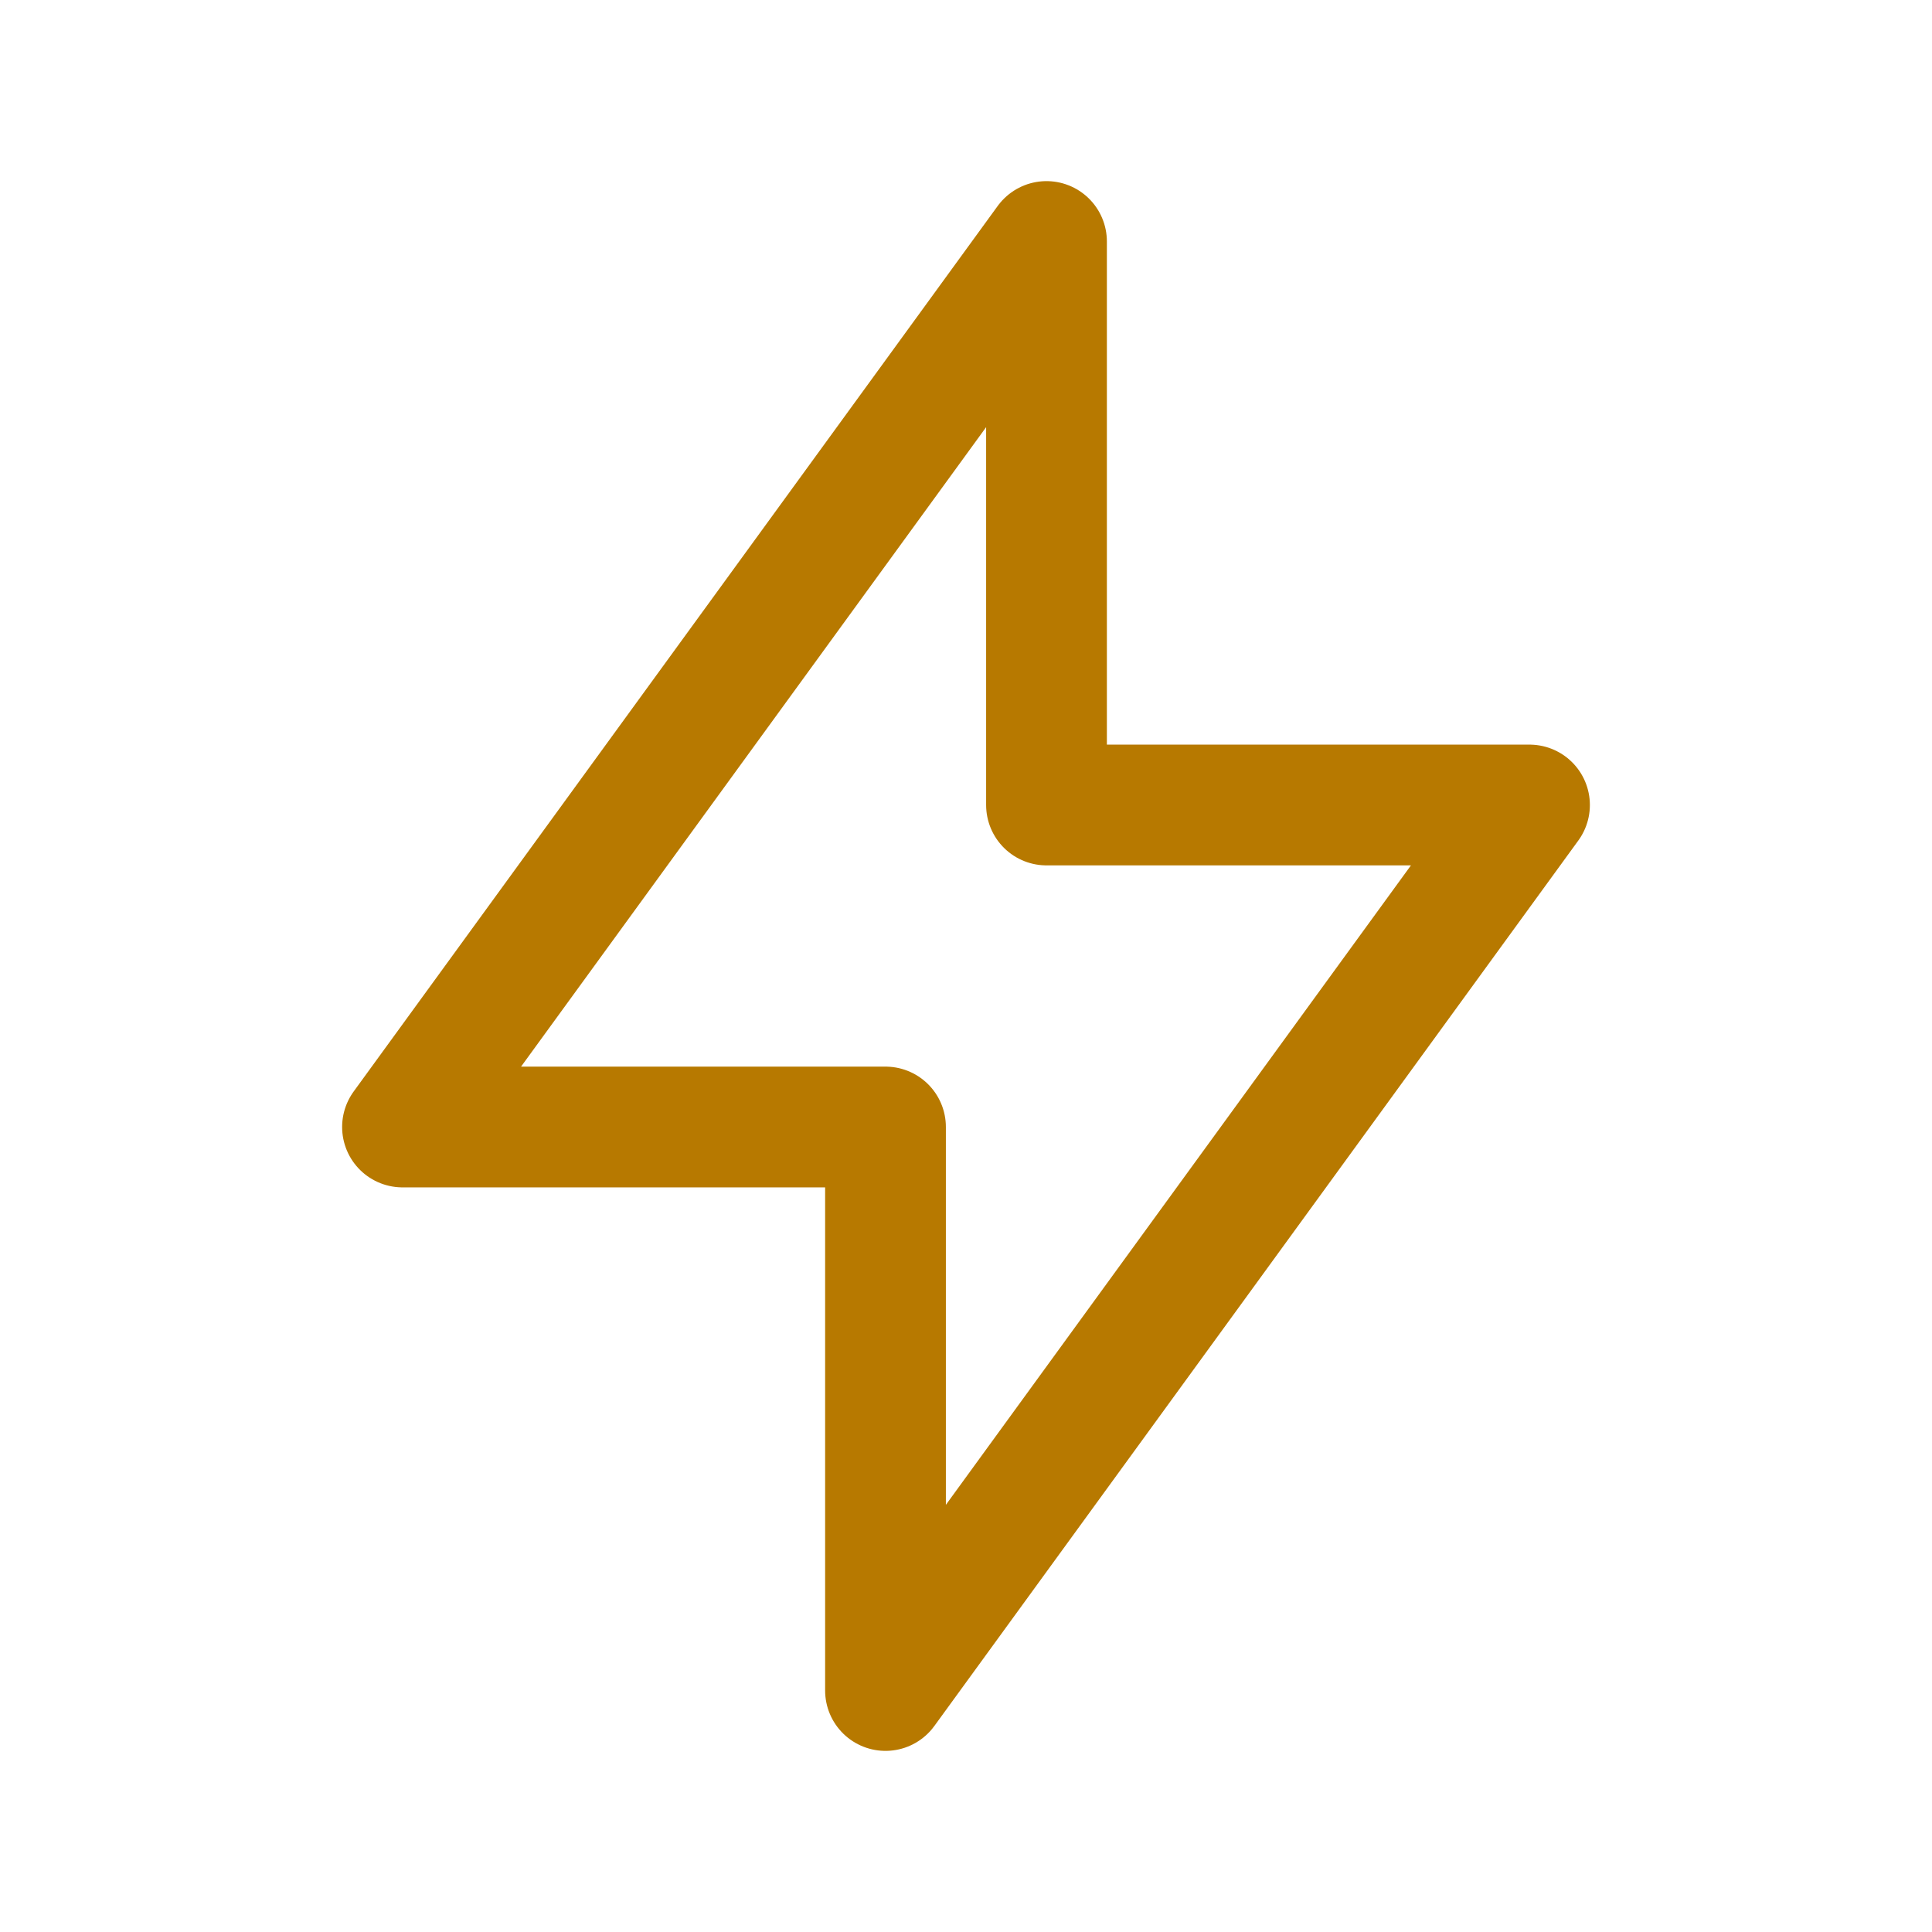
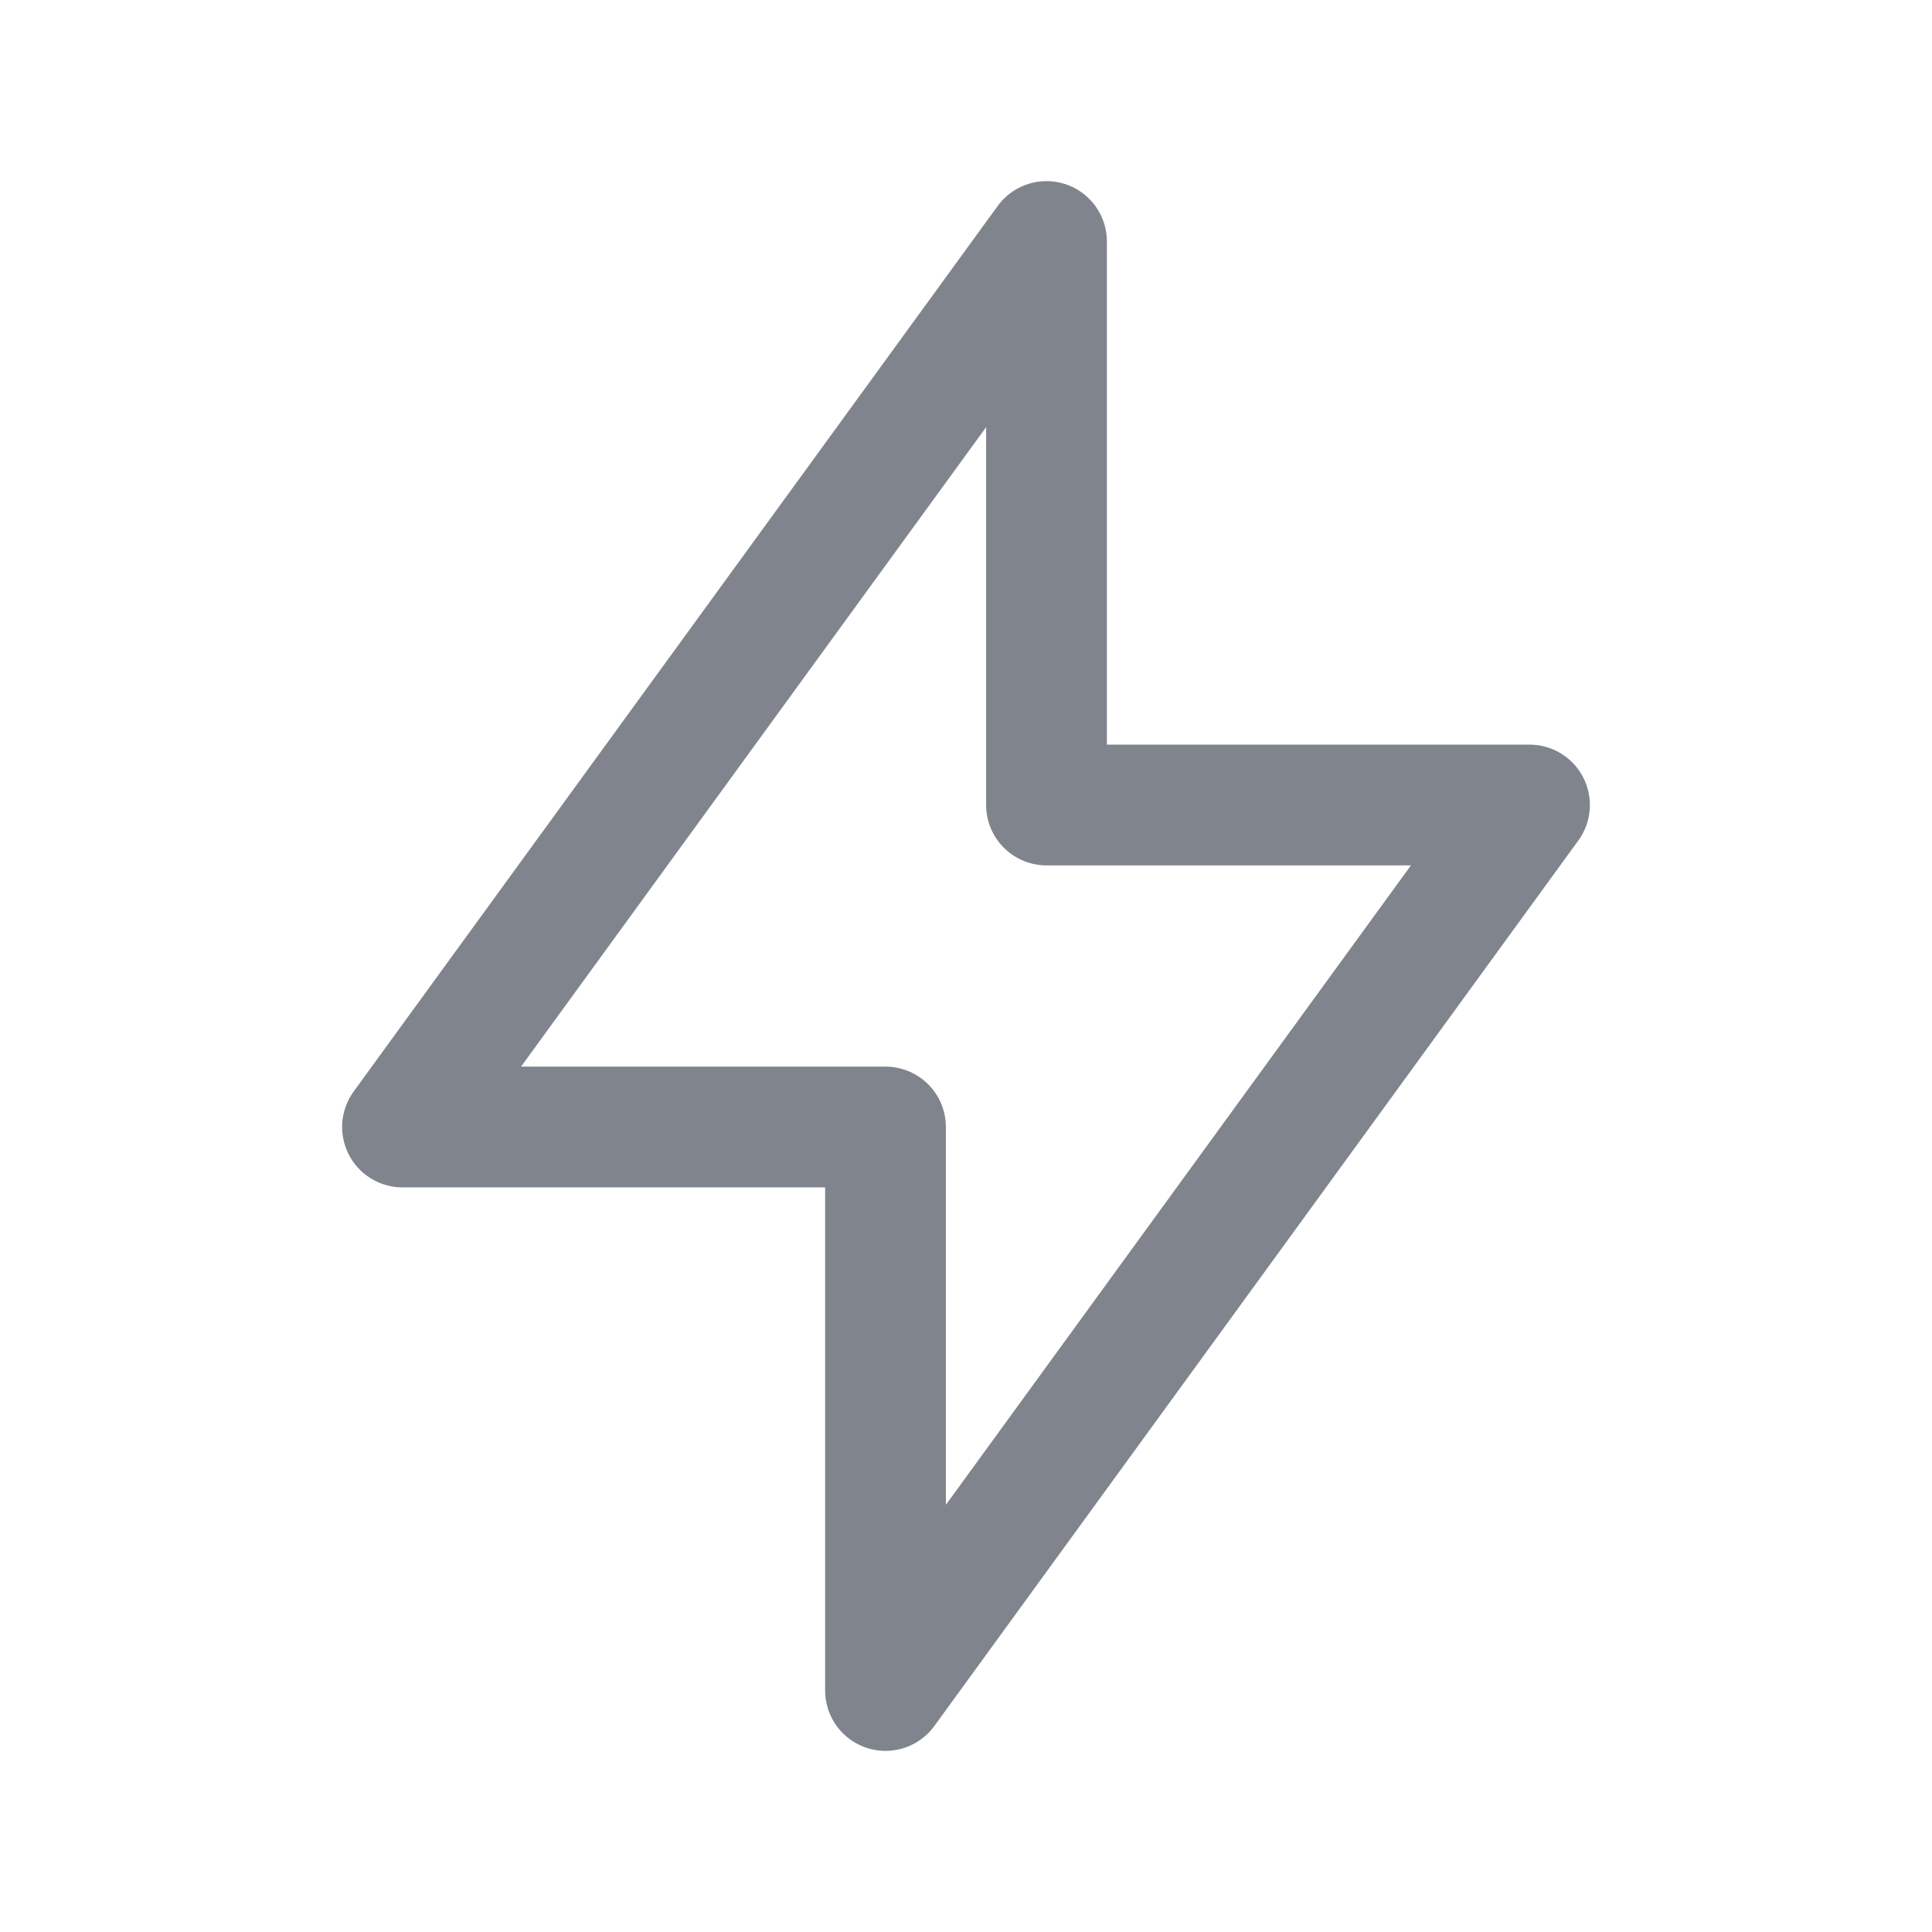
- <svg xmlns="http://www.w3.org/2000/svg" width="24" height="24" viewBox="0 0 24 24" fill="none" stroke="#b77900" stroke-width="1.5" stroke-linecap="round" stroke-linejoin="round" class="icon icon-tabler icons-tabler-outline icon-tabler-bolt">
+ <svg xmlns="http://www.w3.org/2000/svg" width="24" height="24" viewBox="0 0 24 24" fill="none" stroke="#80858D" stroke-width="1.5" stroke-linecap="round" stroke-linejoin="round" class="icon icon-tabler icons-tabler-outline icon-tabler-bolt">
  <path stroke="none" d="M0 0h24v24H0z" fill="none" />
  <path d="M13 3l0 7l6 0l-8 11l0 -7l-6 0l8 -11" />
</svg>
